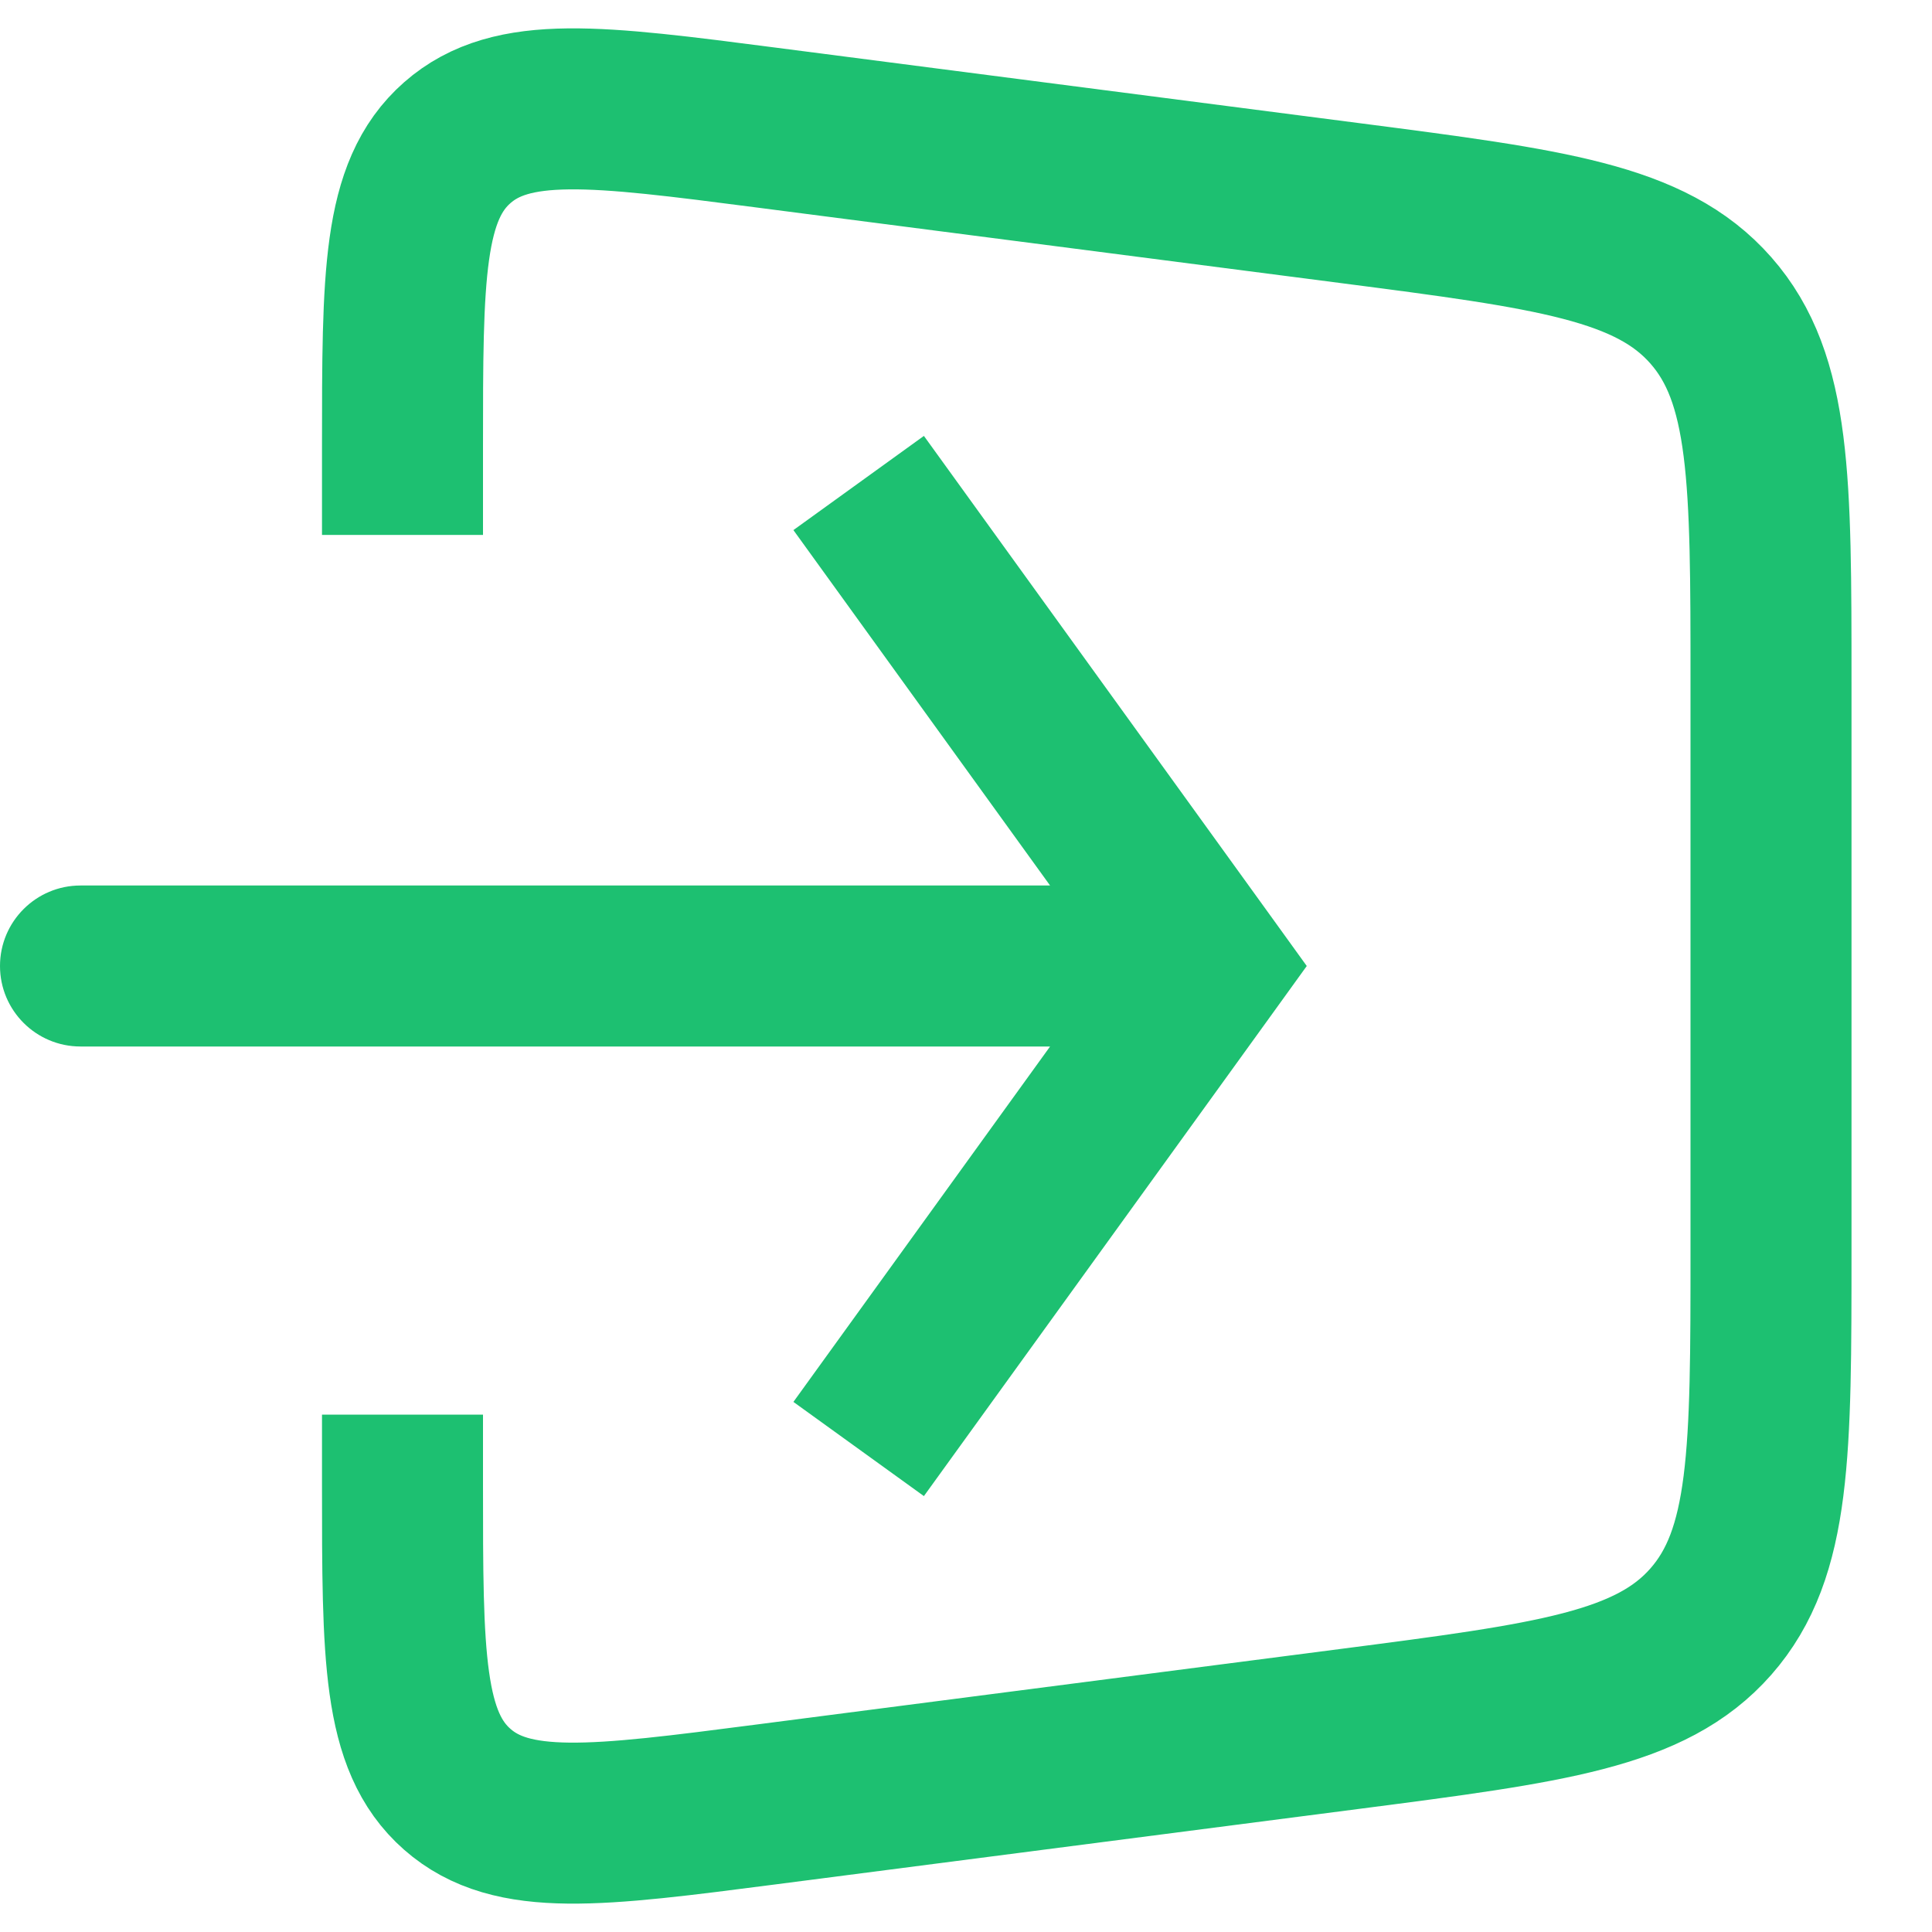
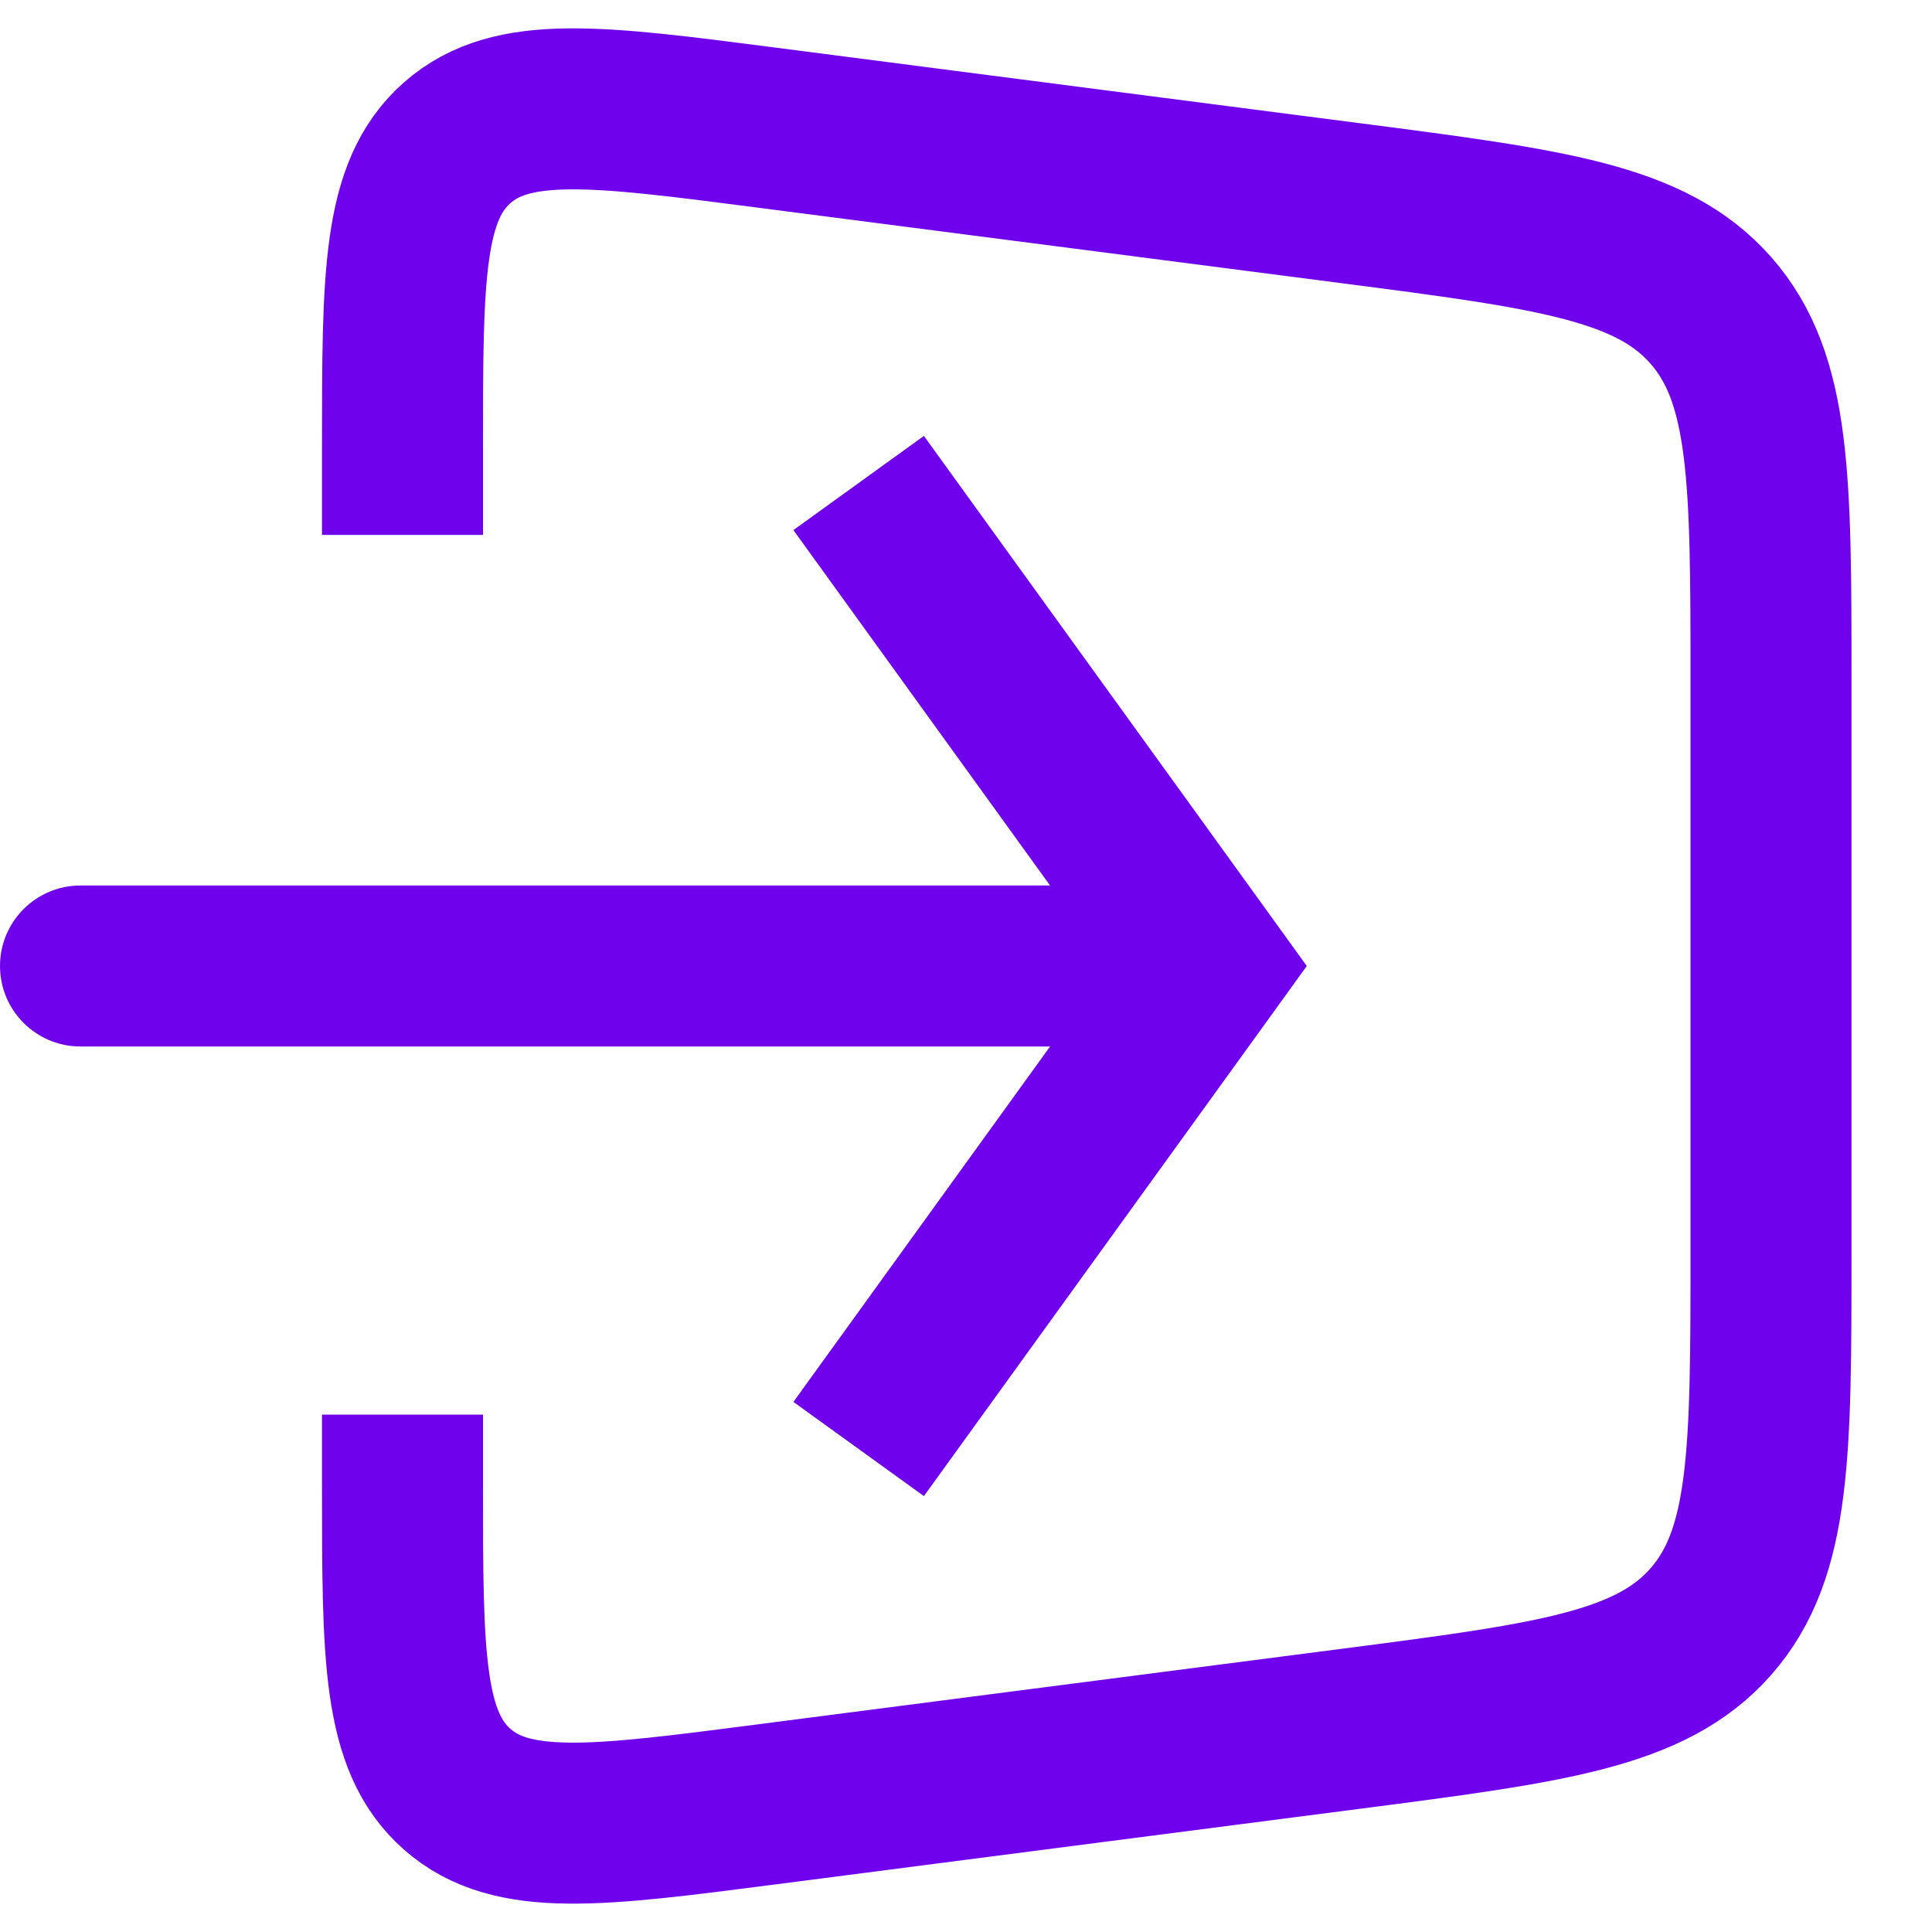
<svg xmlns="http://www.w3.org/2000/svg" width="24" height="24" viewBox="0 0 24 24" fill="none">
-   <path d="M5 6.645V5.551C5 3.431 5 2.371 5.68 1.773C6.359 1.176 7.411 1.312 9.513 1.584L16.77 2.523C19.261 2.846 20.507 3.007 21.253 3.856C22 4.706 22 5.962 22 8.474V15.526C22 18.038 22 19.294 21.253 20.144C20.507 20.993 19.261 21.154 16.77 21.477L9.513 22.416C7.411 22.688 6.359 22.824 5.68 22.227C5 21.629 5 20.569 5 18.449V17.573" stroke="#1DC071" stroke-width="2" />
-   <path d="M15 12L15.811 11.415L16.233 12L15.811 12.585L15 12ZM1 13C0.448 13 0 12.552 0 12C0 11.448 0.448 11 1 11V13ZM11.477 5.415L15.811 11.415L14.189 12.585L9.856 6.585L11.477 5.415ZM15.811 12.585L11.477 18.585L9.856 17.415L14.189 11.415L15.811 12.585ZM15 13H1V11H15V13Z" fill="#1DC071" />
+   <path d="M5 6.645V5.551C5 3.431 5 2.371 5.68 1.773C6.359 1.176 7.411 1.312 9.513 1.584L16.77 2.523C19.261 2.846 20.507 3.007 21.253 3.856C22 4.706 22 5.962 22 8.474V15.526C22 18.038 22 19.294 21.253 20.144C20.507 20.993 19.261 21.154 16.77 21.477L9.513 22.416C7.411 22.688 6.359 22.824 5.68 22.227C5 21.629 5 20.569 5 18.449V17.573" stroke="#6F01Ec" stroke-width="2" />
+   <path d="M15 12L15.811 11.415L16.233 12L15.811 12.585L15 12ZM1 13C0.448 13 0 12.552 0 12C0 11.448 0.448 11 1 11V13ZM11.477 5.415L15.811 11.415L14.189 12.585L9.856 6.585L11.477 5.415ZM15.811 12.585L11.477 18.585L9.856 17.415L14.189 11.415L15.811 12.585ZM15 13H1V11H15V13Z" fill="#6F01Ec" />
</svg>
